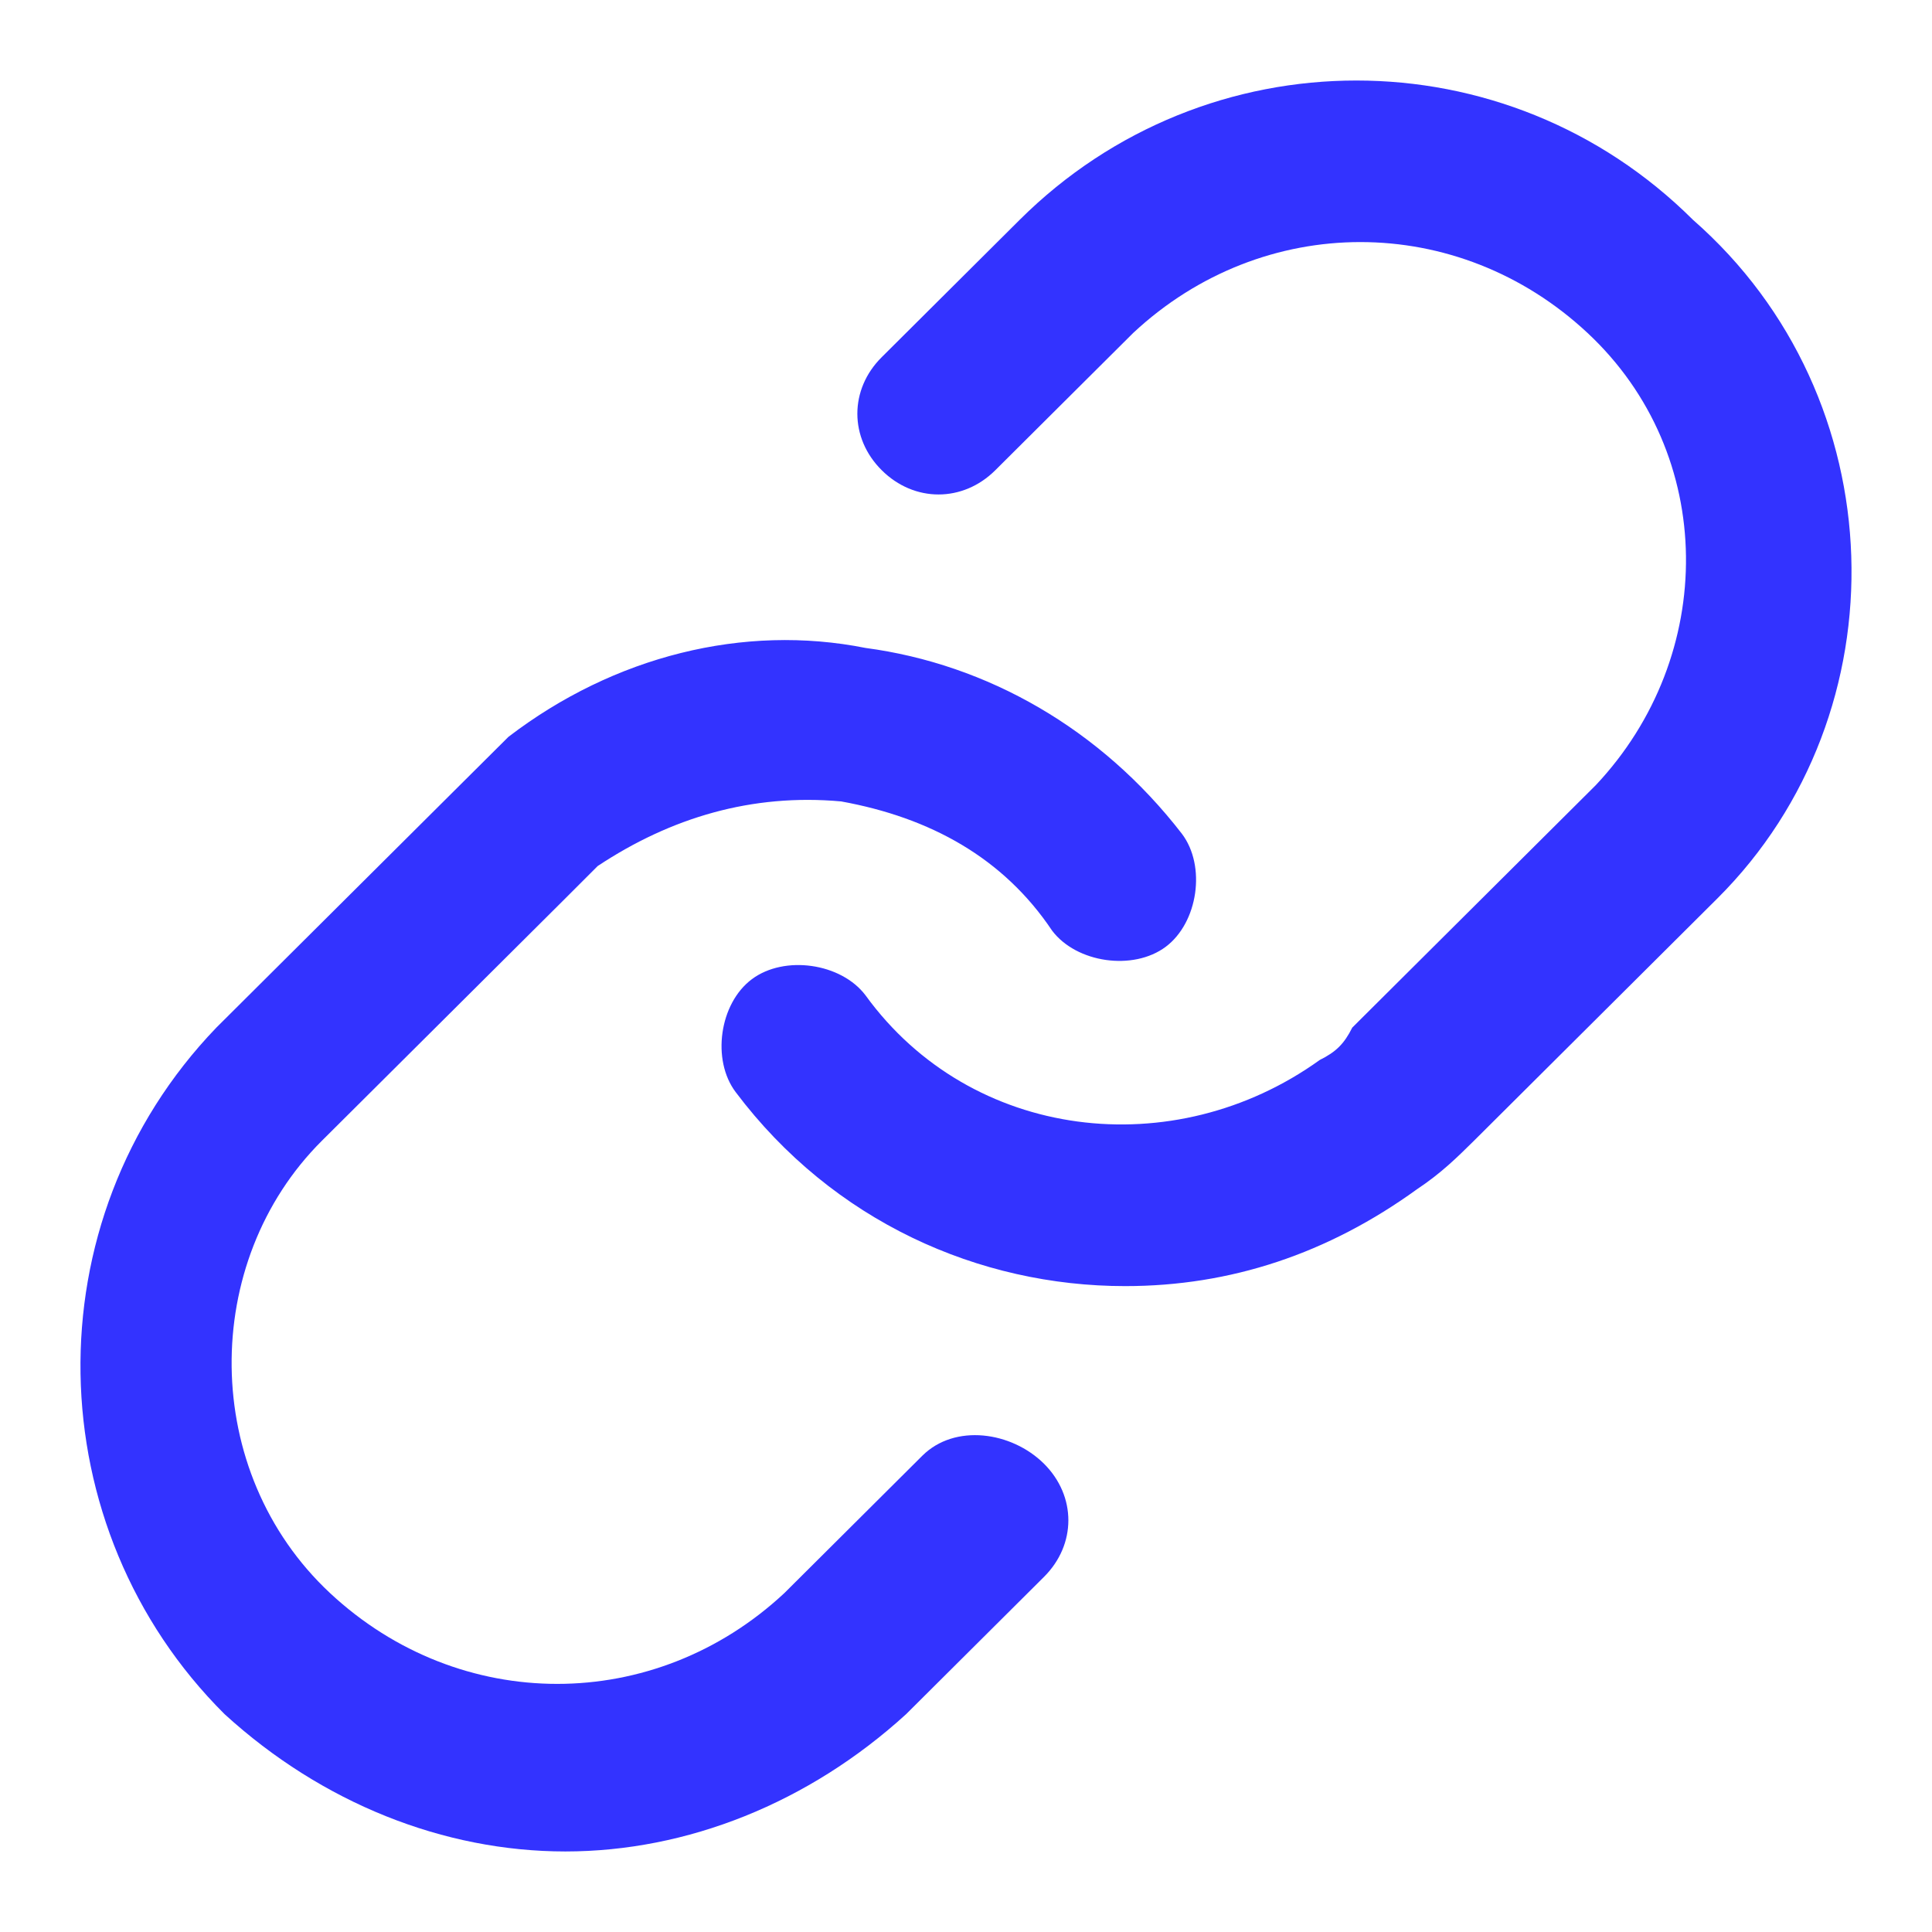
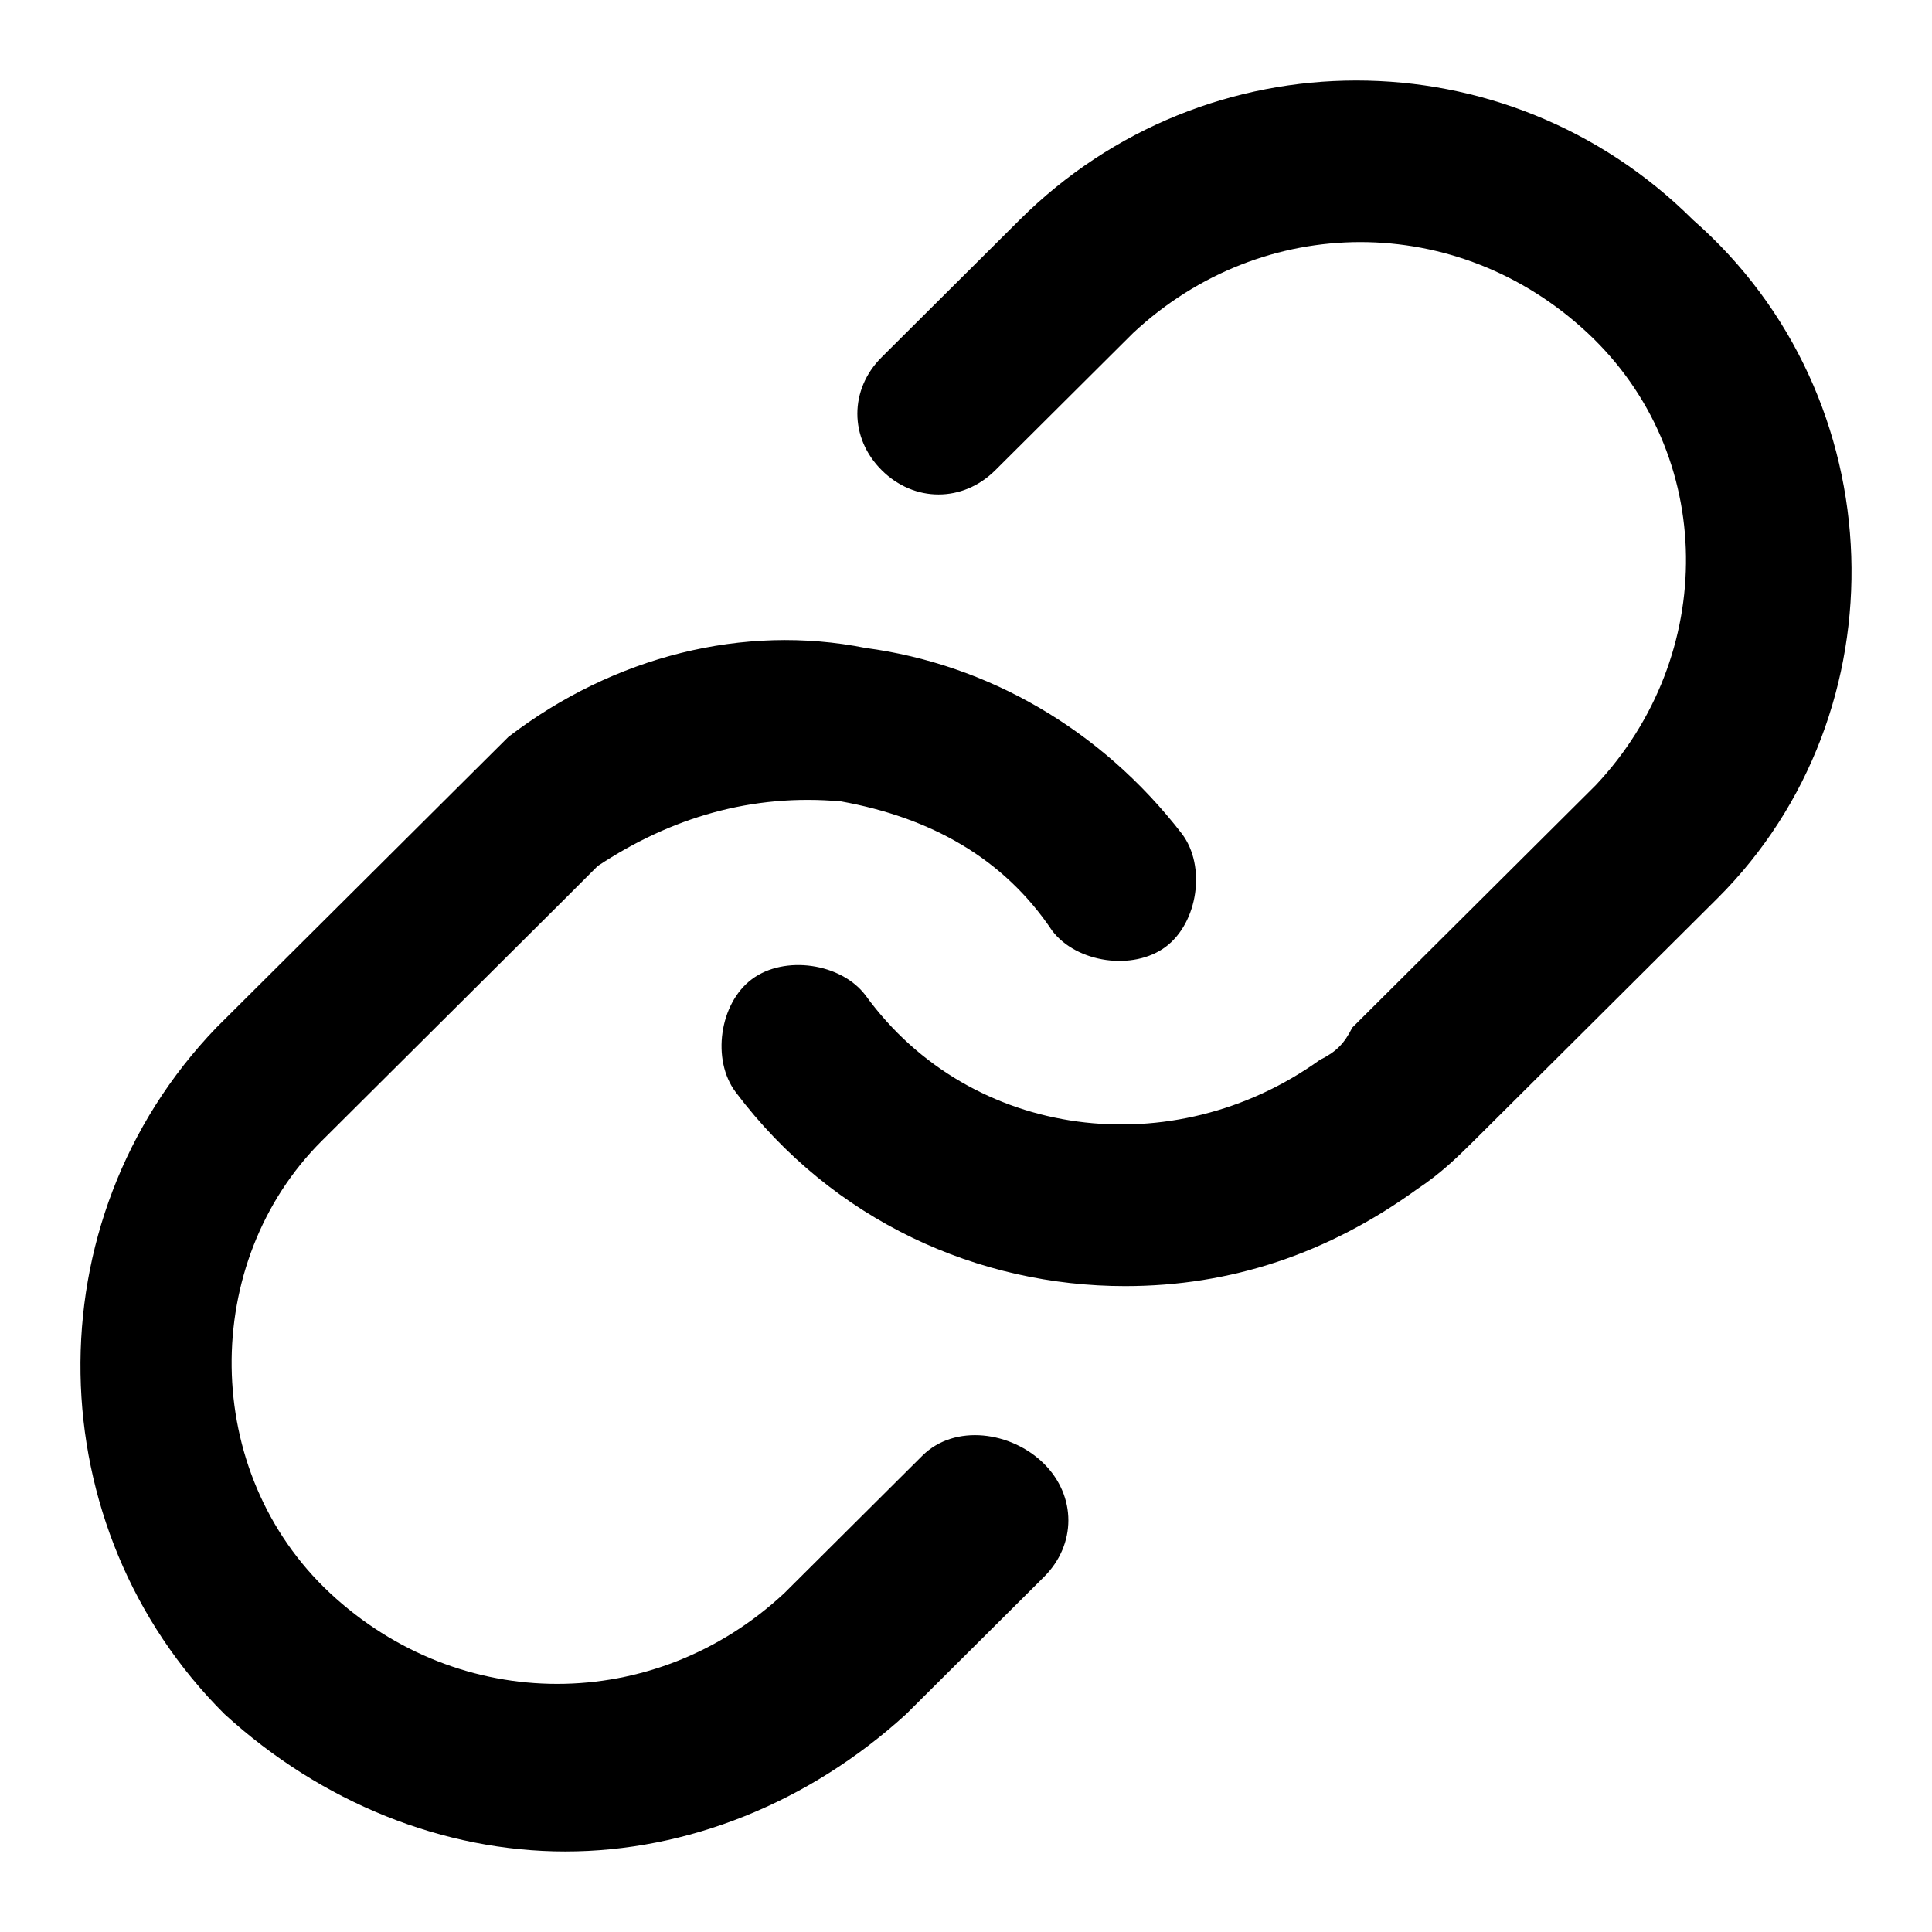
- <svg xmlns="http://www.w3.org/2000/svg" width="16" height="16" viewBox="0 0 16 16" fill="none">
-   <path fill-rule="evenodd" clip-rule="evenodd" d="M11.736 9.848C11.938 9.714 12.072 9.58 12.207 9.447L14.223 7.44C15.768 5.901 15.701 3.292 14.021 1.821C12.476 0.282 9.99 0.282 8.444 1.821L7.302 2.958C7.033 3.225 7.033 3.627 7.302 3.894C7.571 4.162 7.974 4.162 8.243 3.894L9.385 2.757C10.46 1.754 12.072 1.754 13.147 2.757C14.223 3.761 14.223 5.433 13.215 6.503L11.199 8.51C11.132 8.644 11.065 8.711 10.93 8.778C9.721 9.647 8.041 9.447 7.168 8.243C6.966 7.975 6.496 7.908 6.227 8.109C5.958 8.309 5.891 8.778 6.093 9.045C6.899 10.116 8.108 10.651 9.318 10.651C10.191 10.651 10.997 10.383 11.736 9.848ZM6.496 13.193L7.638 12.056C7.907 11.788 8.377 11.855 8.646 12.122C8.915 12.39 8.915 12.791 8.646 13.059L7.504 14.196C6.697 14.932 5.689 15.333 4.682 15.333C3.674 15.333 2.666 14.932 1.86 14.196C0.314 12.658 0.247 10.116 1.792 8.51L3.808 6.503L4.211 6.102C5.085 5.433 6.16 5.165 7.168 5.366C8.175 5.5 9.116 6.035 9.788 6.905C9.99 7.172 9.922 7.64 9.654 7.841C9.385 8.042 8.915 7.975 8.713 7.707C8.31 7.105 7.705 6.771 6.966 6.637C6.227 6.57 5.555 6.771 4.95 7.172L4.682 7.44L2.666 9.447C1.658 10.45 1.658 12.189 2.733 13.193C3.808 14.196 5.421 14.196 6.496 13.193Z" fill="#3333FF" />
+ <svg xmlns="http://www.w3.org/2000/svg" viewBox="0 0 16 16" fill="none">
+   <path fill-rule="evenodd" clip-rule="evenodd" d="M11.736 9.848C11.938 9.714 12.072 9.58 12.207 9.447L14.223 7.44C15.768 5.901 15.701 3.292 14.021 1.821C12.476 0.282 9.99 0.282 8.444 1.821L7.302 2.958C7.033 3.225 7.033 3.627 7.302 3.894C7.571 4.162 7.974 4.162 8.243 3.894L9.385 2.757C10.46 1.754 12.072 1.754 13.147 2.757C14.223 3.761 14.223 5.433 13.215 6.503L11.199 8.51C11.132 8.644 11.065 8.711 10.93 8.778C9.721 9.647 8.041 9.447 7.168 8.243C6.966 7.975 6.496 7.908 6.227 8.109C5.958 8.309 5.891 8.778 6.093 9.045C6.899 10.116 8.108 10.651 9.318 10.651C10.191 10.651 10.997 10.383 11.736 9.848ZM6.496 13.193L7.638 12.056C7.907 11.788 8.377 11.855 8.646 12.122C8.915 12.39 8.915 12.791 8.646 13.059L7.504 14.196C6.697 14.932 5.689 15.333 4.682 15.333C3.674 15.333 2.666 14.932 1.86 14.196C0.314 12.658 0.247 10.116 1.792 8.51L3.808 6.503L4.211 6.102C5.085 5.433 6.16 5.165 7.168 5.366C8.175 5.5 9.116 6.035 9.788 6.905C9.99 7.172 9.922 7.64 9.654 7.841C9.385 8.042 8.915 7.975 8.713 7.707C8.31 7.105 7.705 6.771 6.966 6.637C6.227 6.57 5.555 6.771 4.95 7.172L4.682 7.44L2.666 9.447C1.658 10.45 1.658 12.189 2.733 13.193C3.808 14.196 5.421 14.196 6.496 13.193Z" fill="currentColor" />
</svg>
